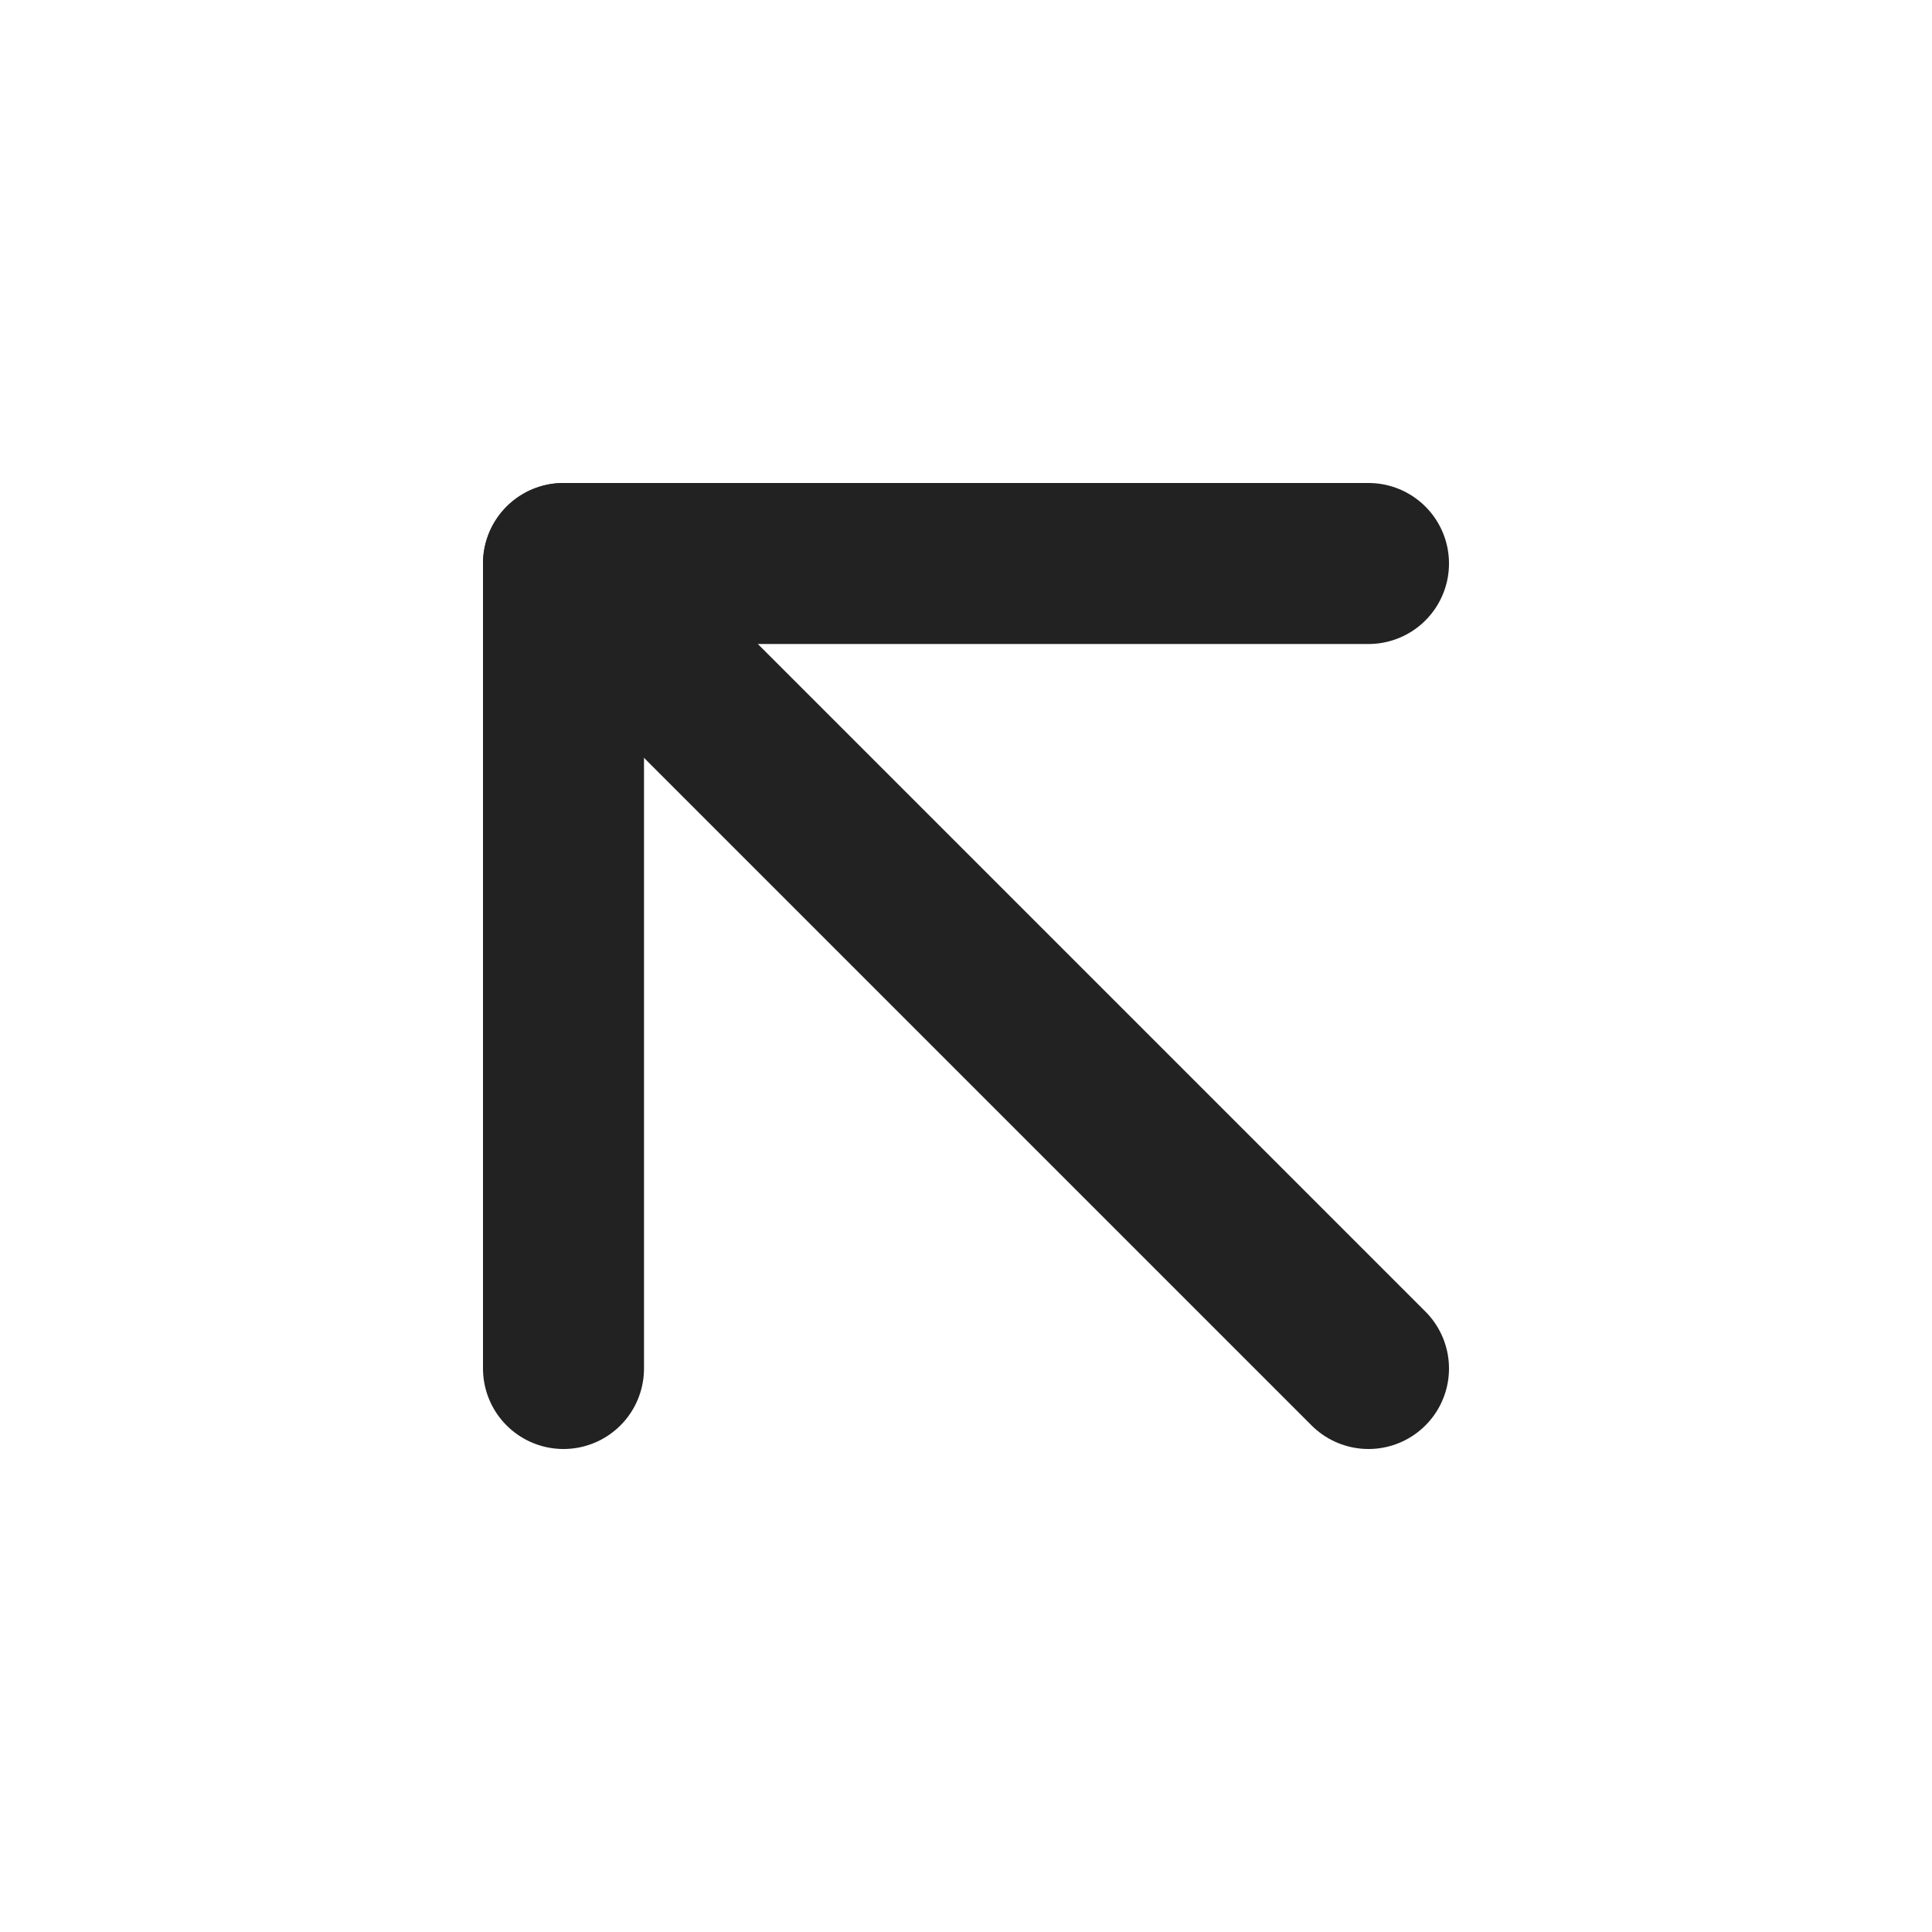
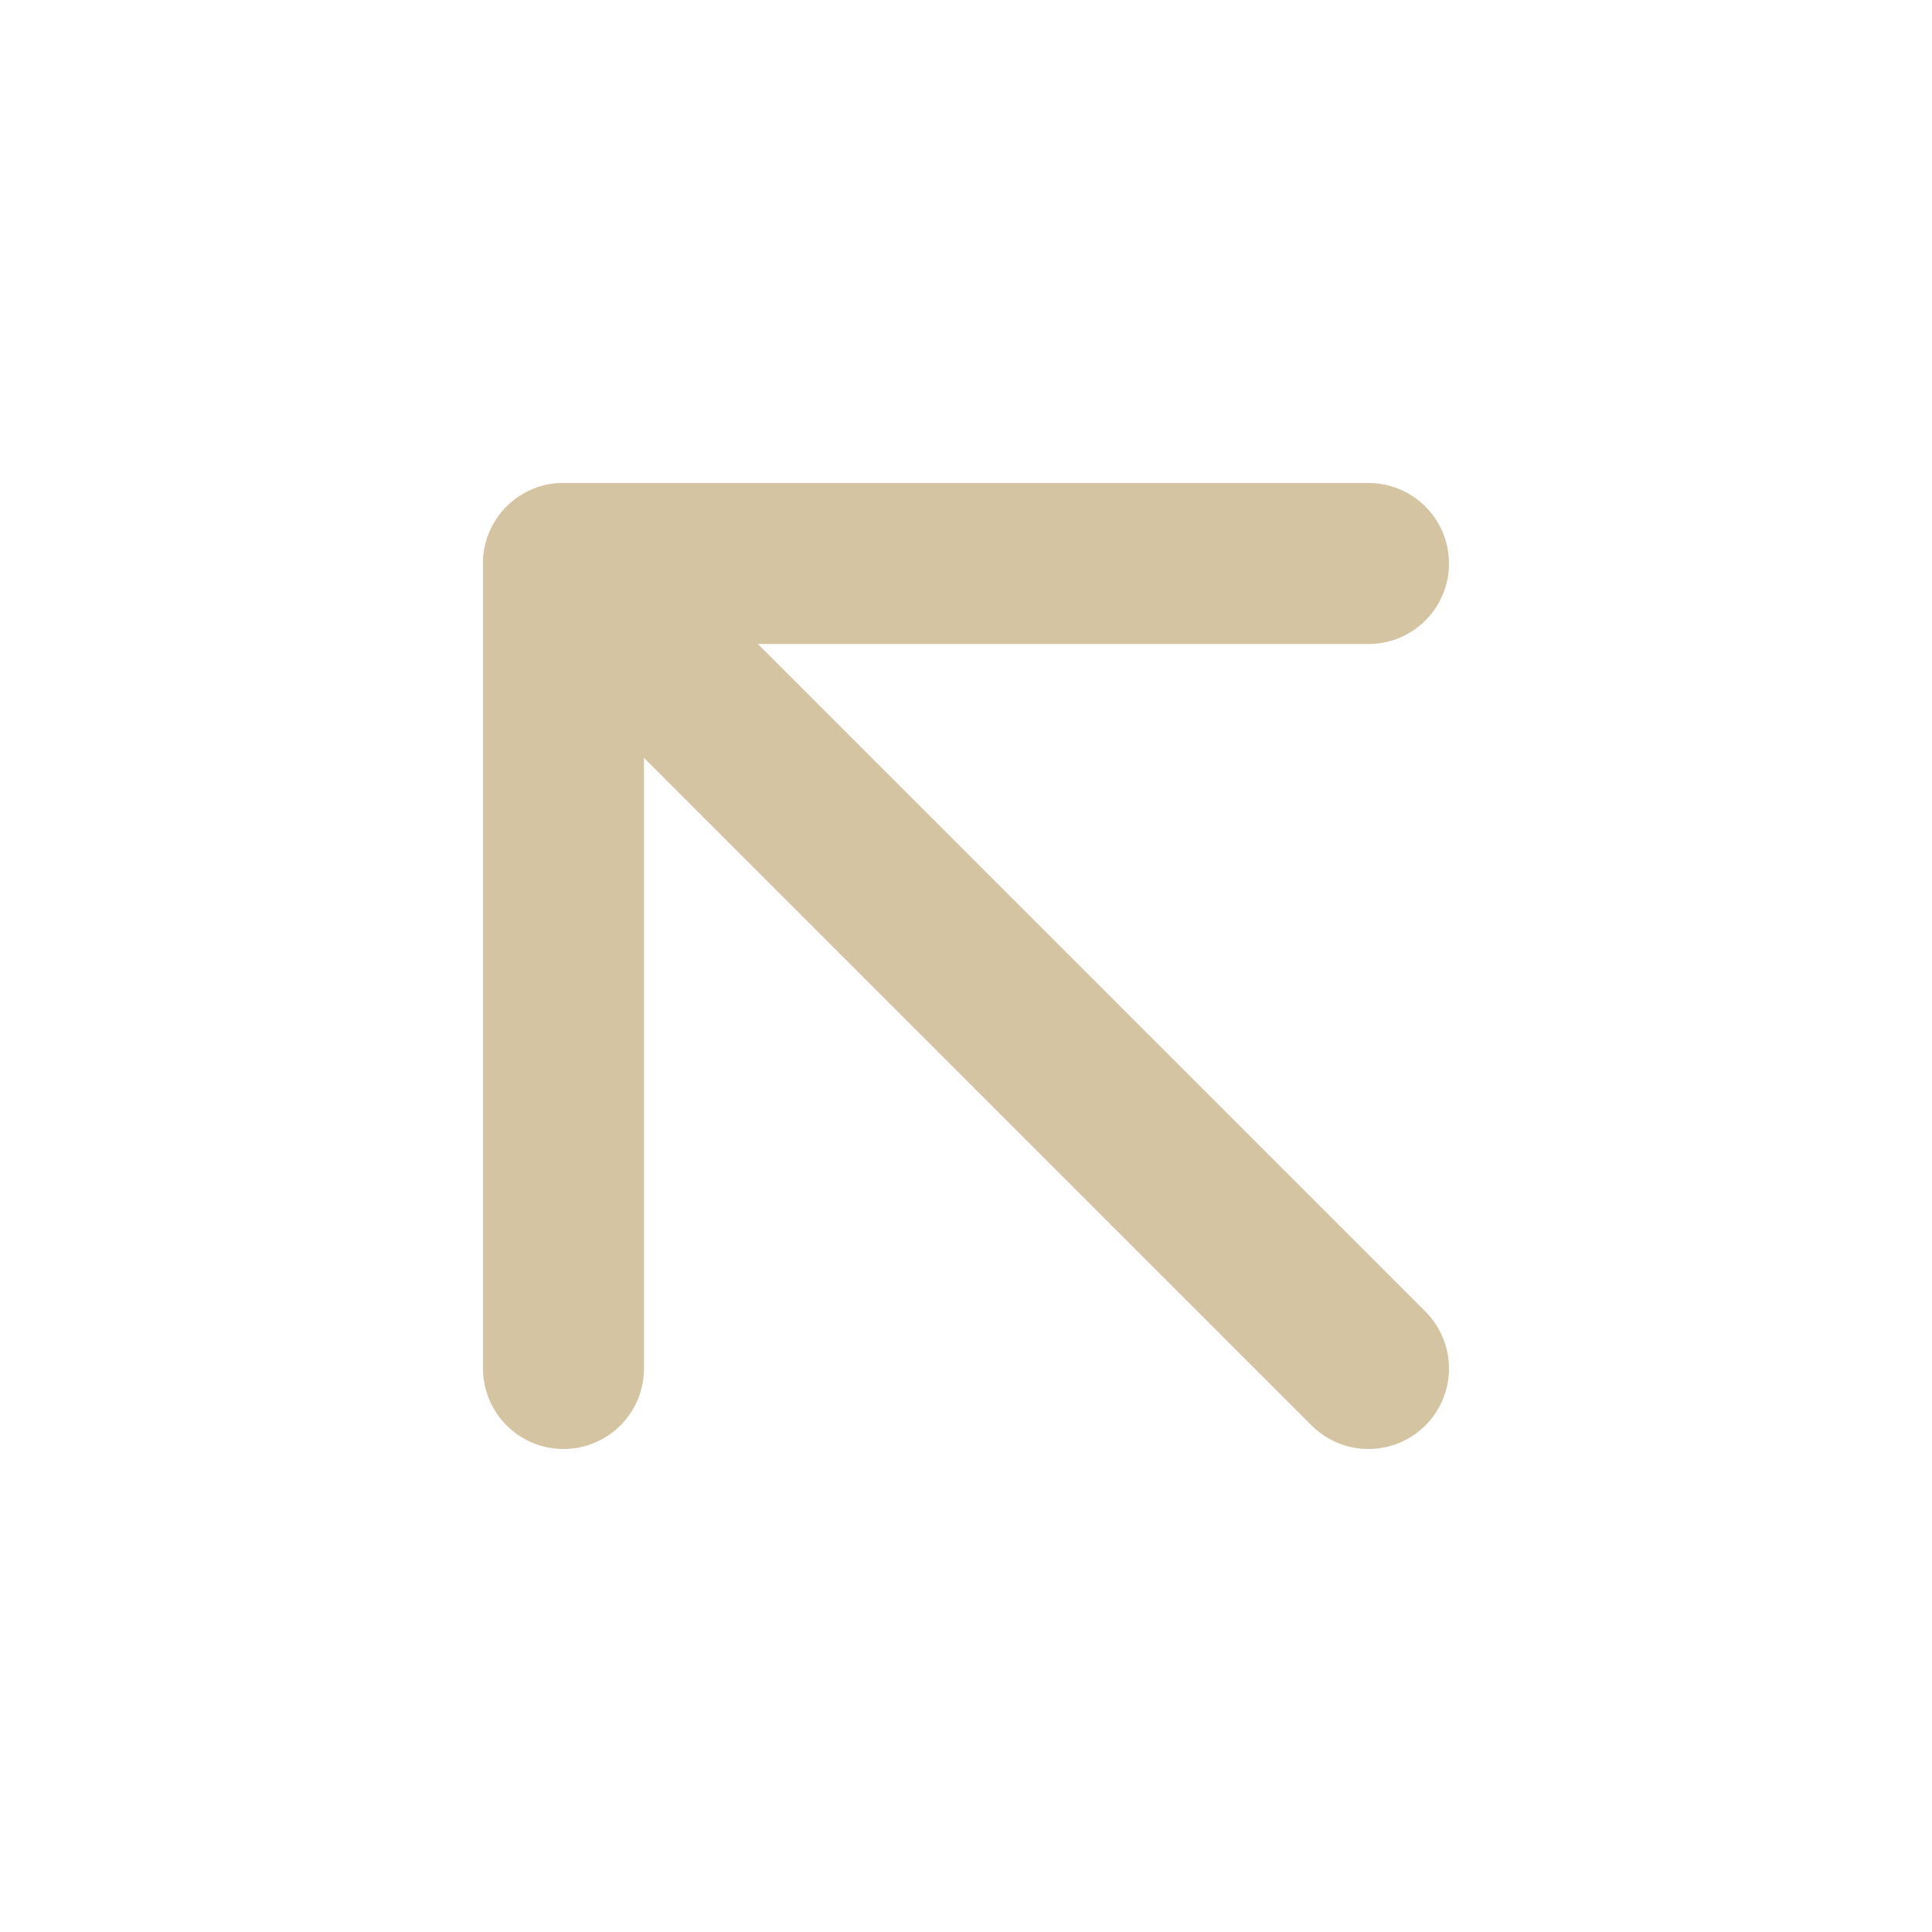
- <svg xmlns="http://www.w3.org/2000/svg" width="24" height="24" viewBox="0 0 24 24" fill="none" stroke="#222222" stroke-width="2" stroke-linecap="round" stroke-linejoin="round" class="feather feather-arrow-up-left">
+ <svg xmlns="http://www.w3.org/2000/svg" width="24" height="24" viewBox="0 0 24 24" fill="none" stroke="#d5c4a1" stroke-width="2" stroke-linecap="round" stroke-linejoin="round" class="feather feather-arrow-up-left">
  <line x1="17" y1="17" x2="7" y2="7" />
  <polyline points="7 17 7 7 17 7" />
</svg>
